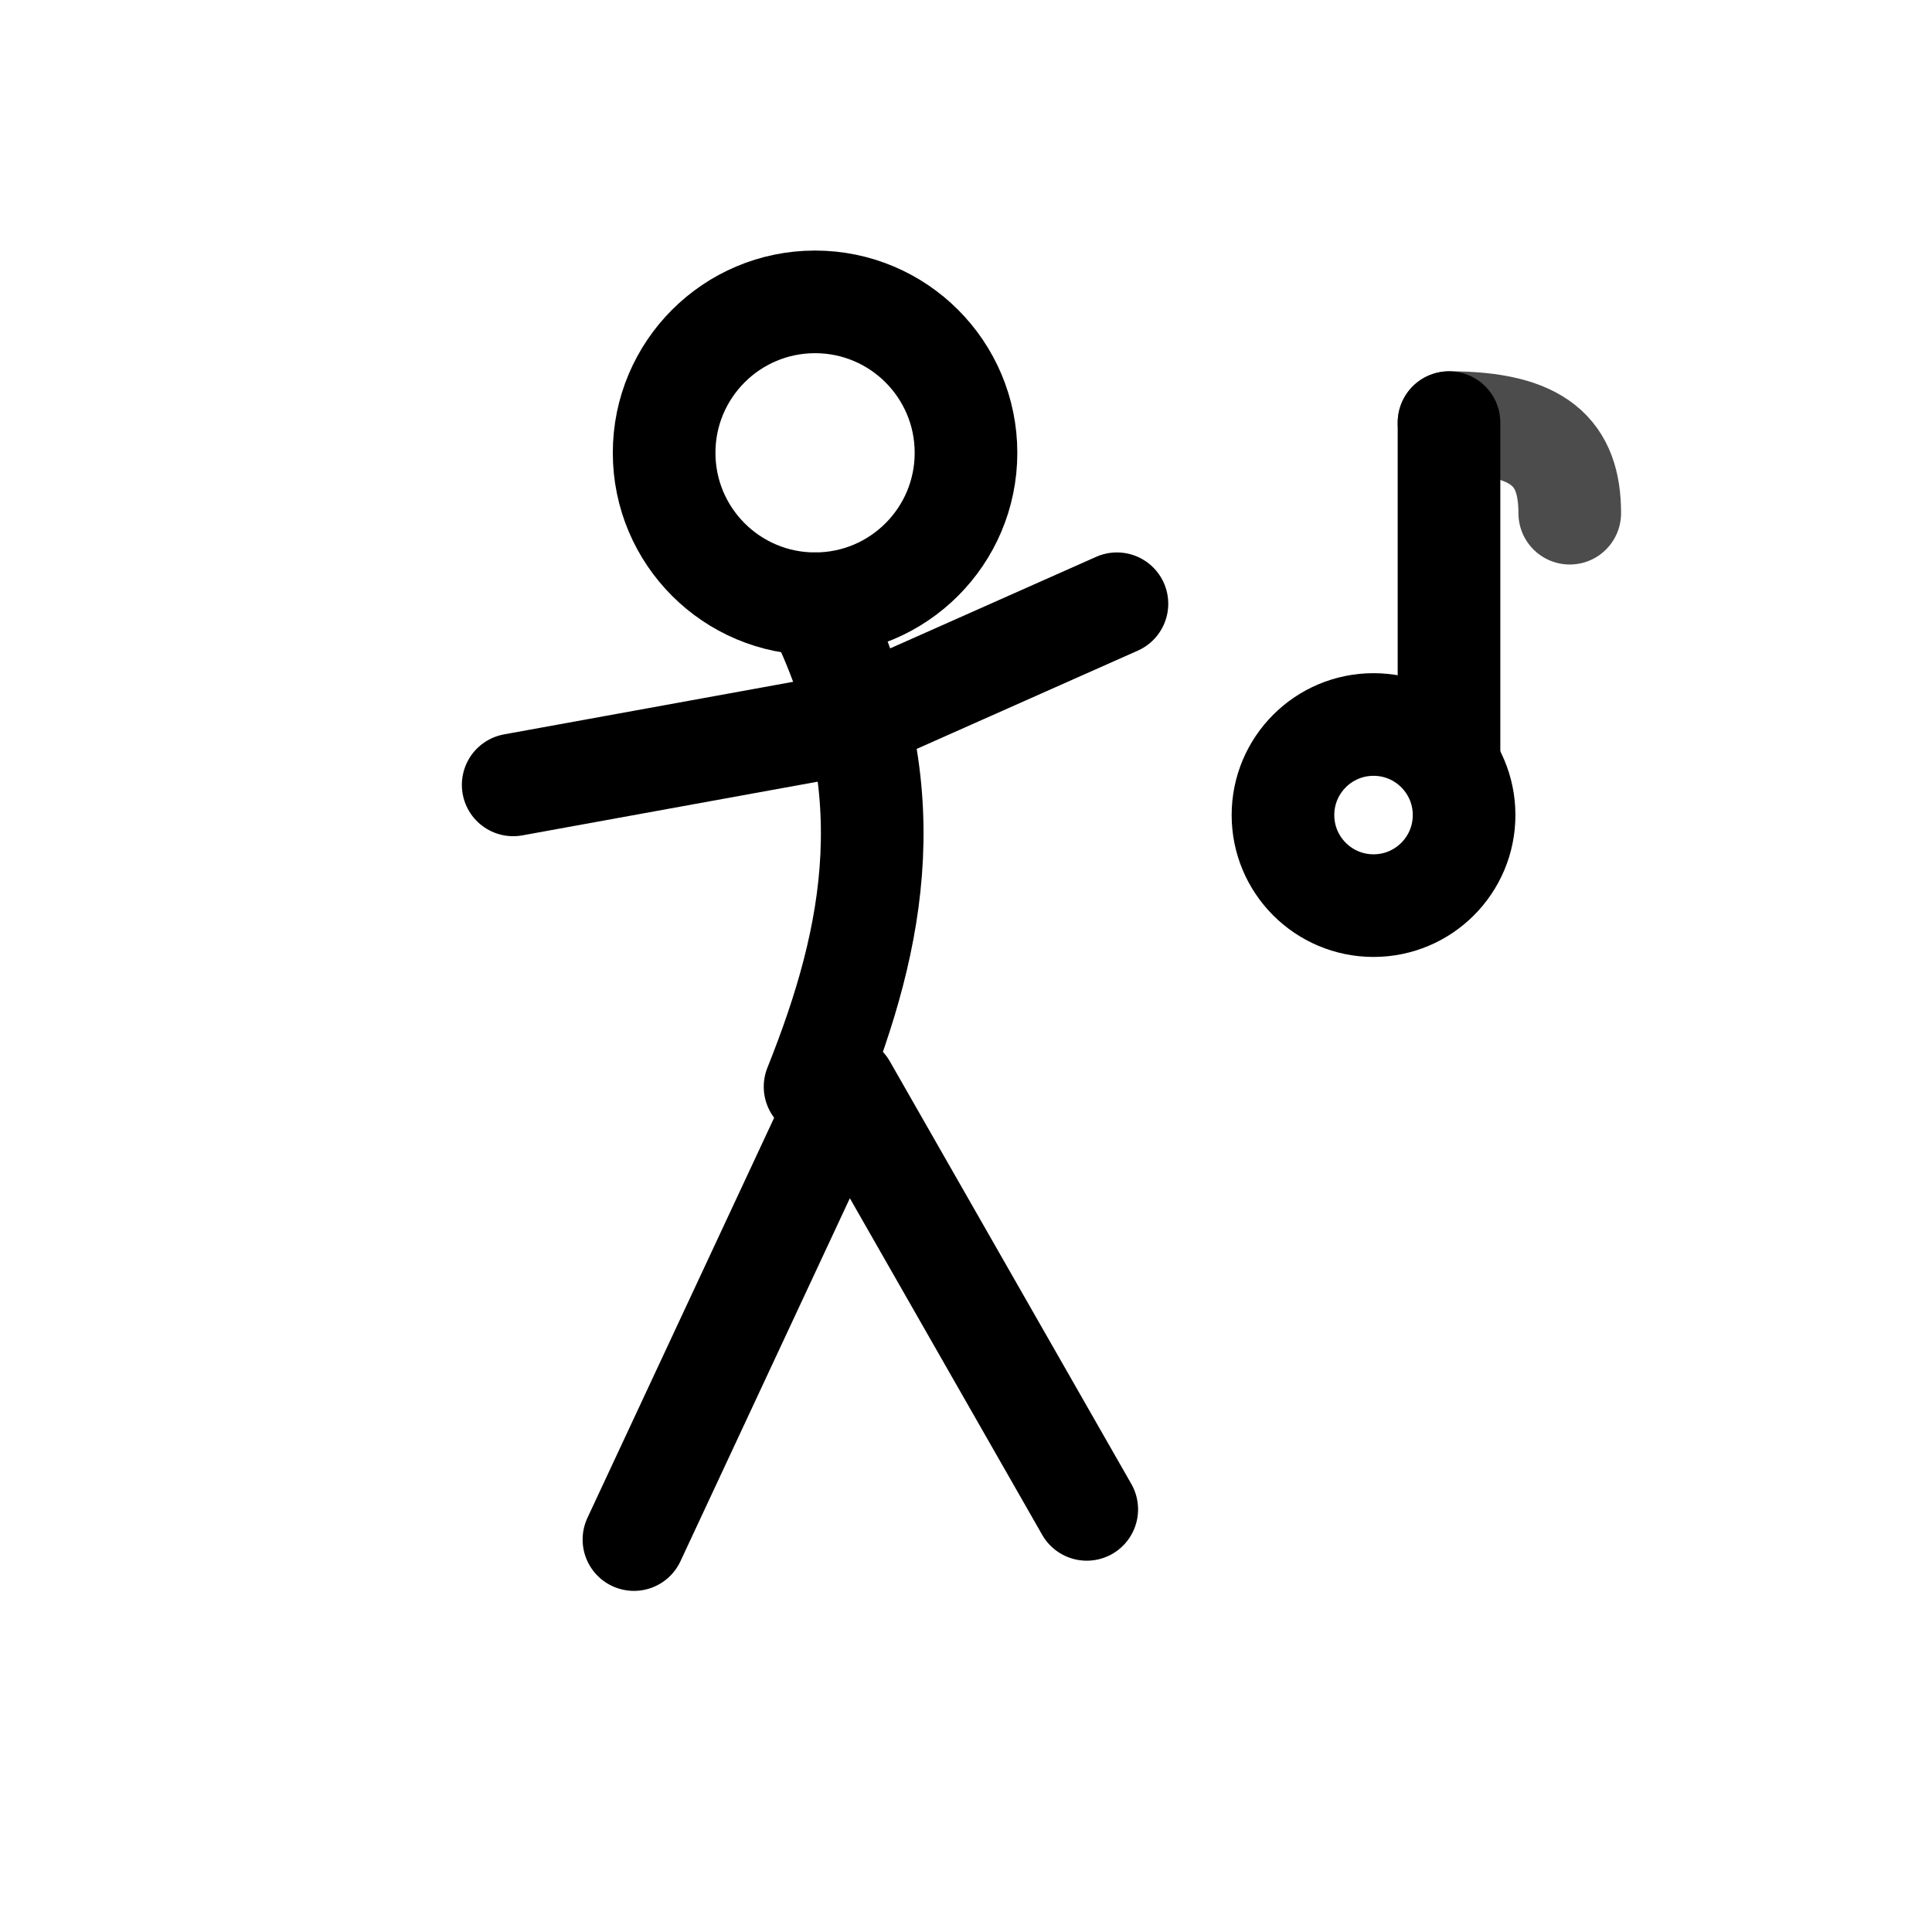
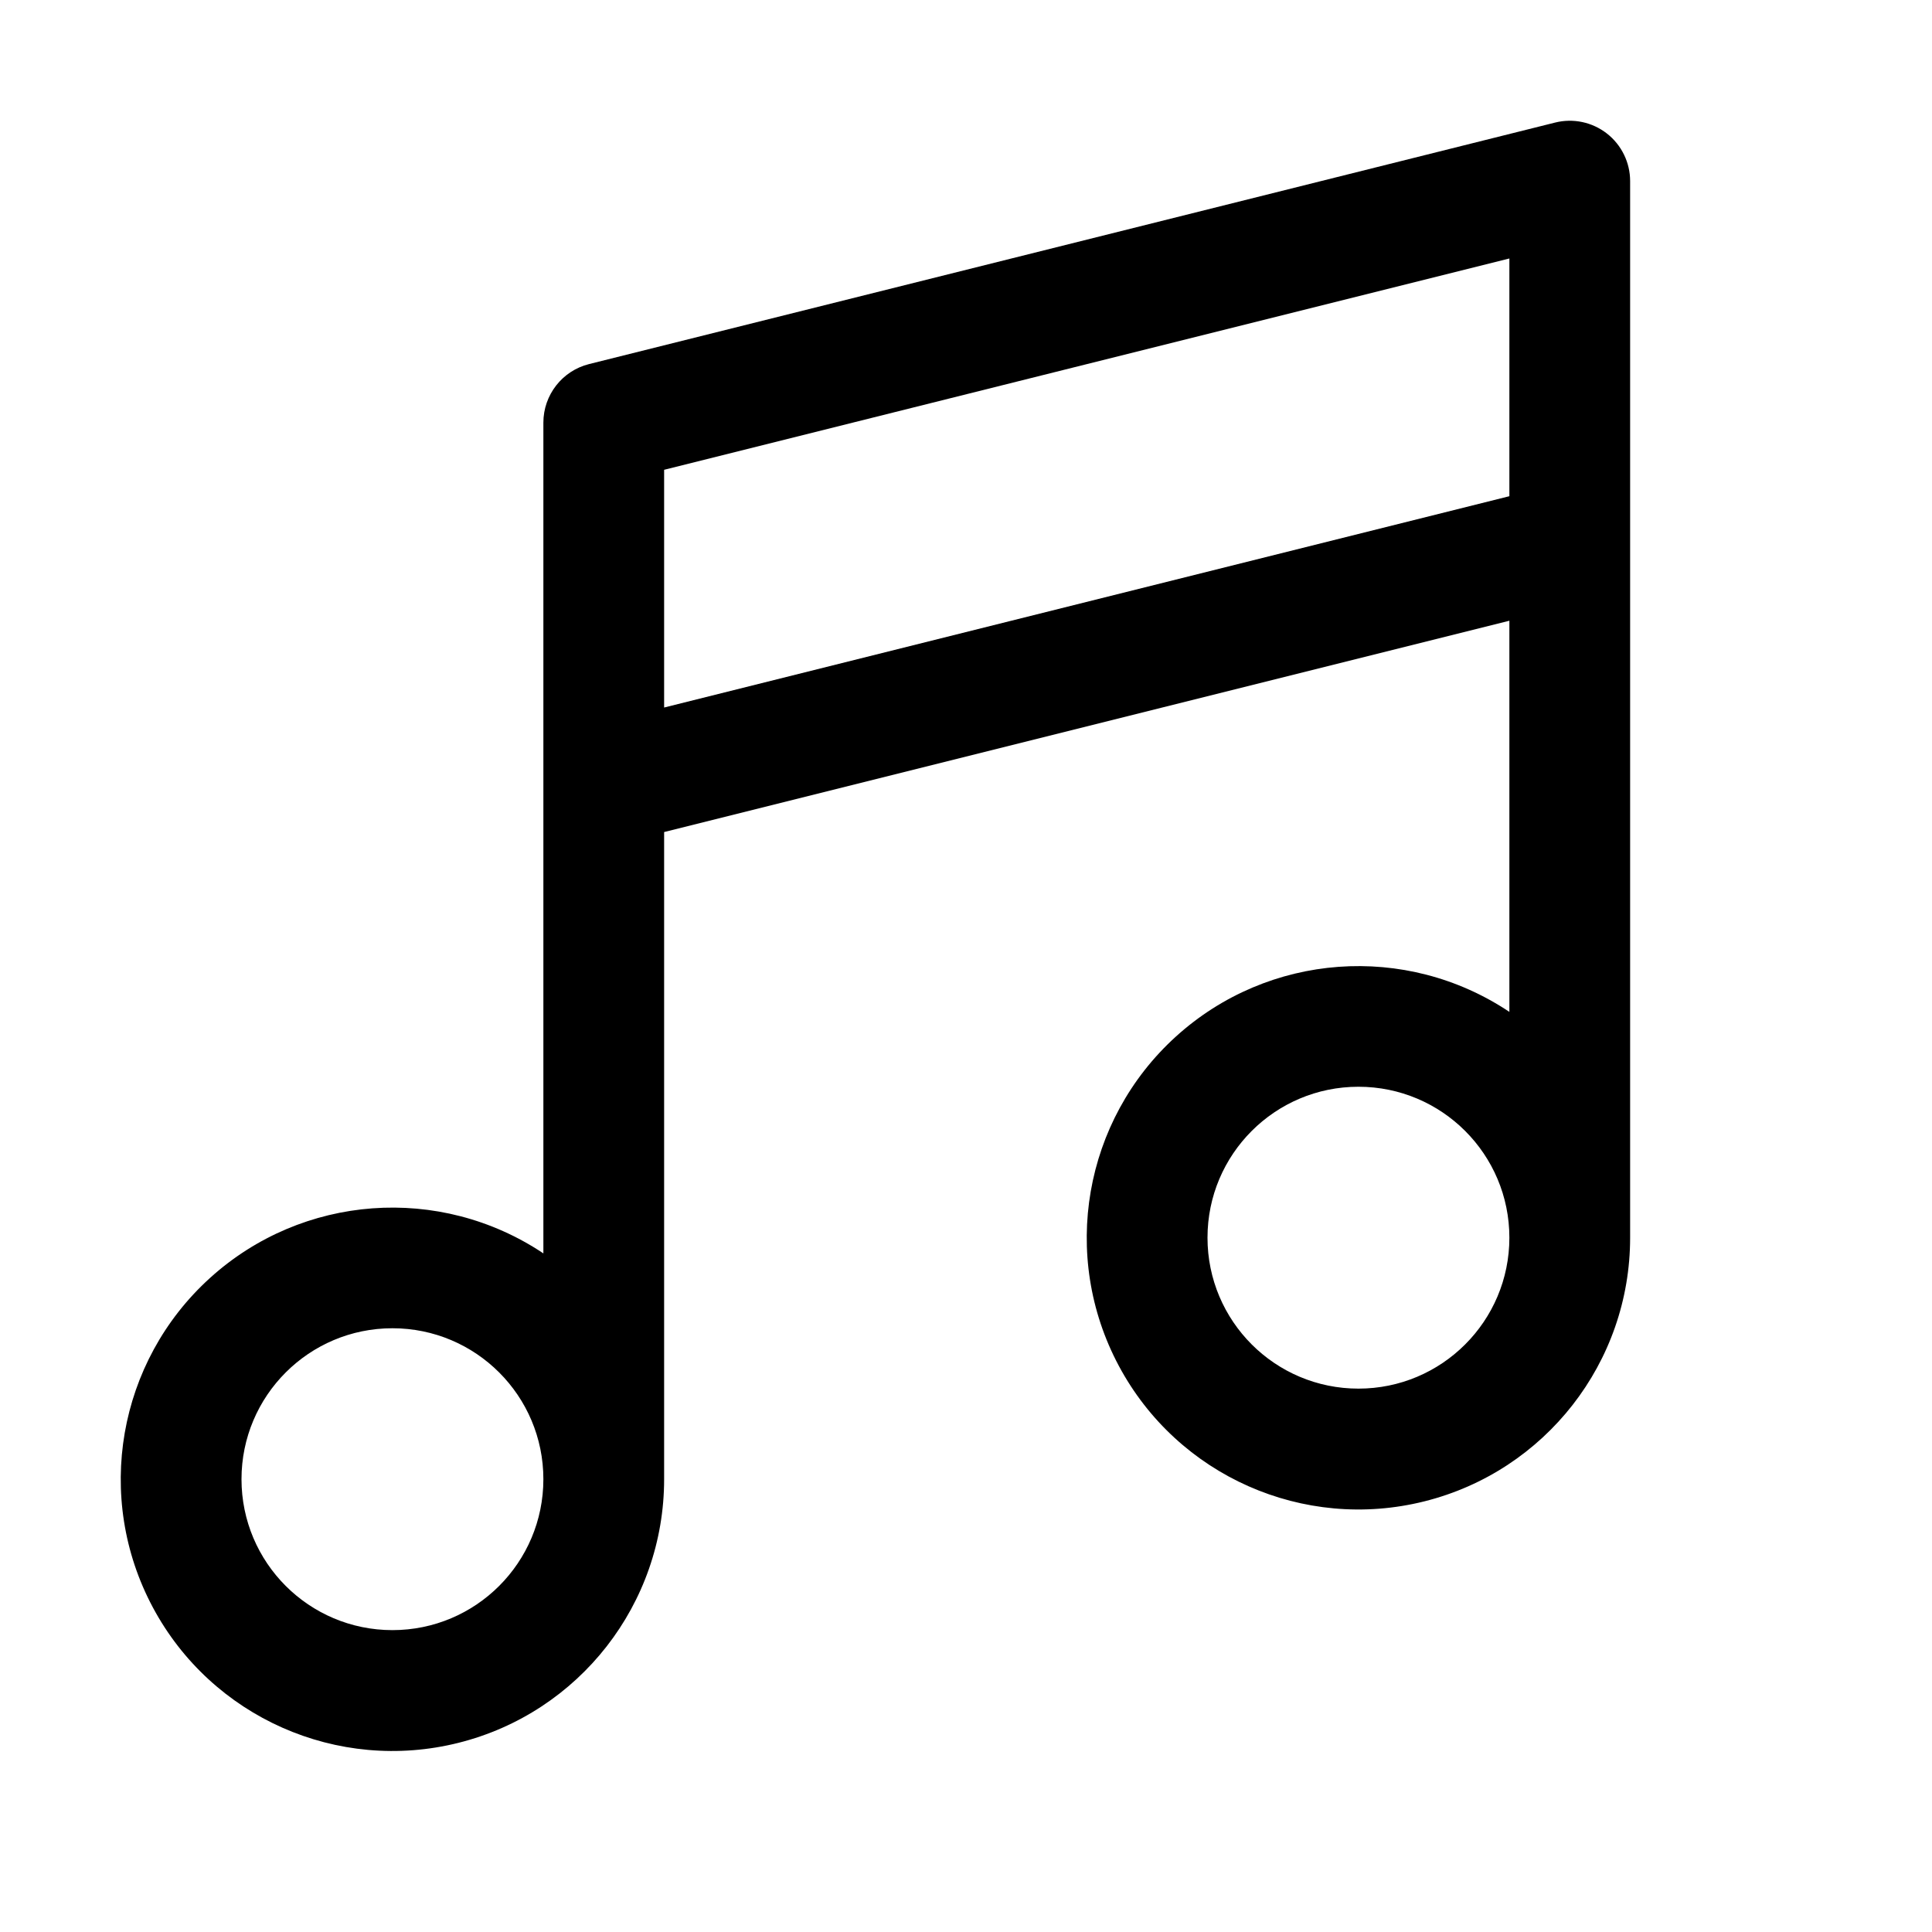
- <svg xmlns="http://www.w3.org/2000/svg" viewBox="0 0 64 64" fill="none" stroke="currentColor" stroke-width="3.4" stroke-linecap="round" stroke-linejoin="round" role="img" aria-label="舞蹈 Dance">
-   <circle cx="27" cy="15" r="5" />
-   <path d="M27 20c3 6 2 11 0 16" />
-   <path d="M28 24l9-4M28 24l-11 2" />
-   <path d="M28 36l-7 15M28 36l8 14" />
-   <path d="M48 14v11" />
-   <circle cx="45.5" cy="27" r="3" />
-   <path d="M48 14c3 0 4 1 4 3" stroke-opacity=".7" />
+ <svg xmlns="http://www.w3.org/2000/svg" viewBox="0 0 256 256" fill="currentColor">
+   <path d="M212.92,17.69a8,8,0,0,0-6.86-1.45l-128,32A8,8,0,0,0,72,56V166.08A36,36,0,1,0,88,196V110.25l112-28v51.83A36,36,0,1,0,216,164V24A8,8,0,0,0,212.92,17.69ZM52,216a20,20,0,1,1,20-20A20,20,0,0,1,52,216ZM88,93.75V62.25l112-28v31.5ZM180,184a20,20,0,1,1,20-20A20,20,0,0,1,180,184Z" />
</svg>
